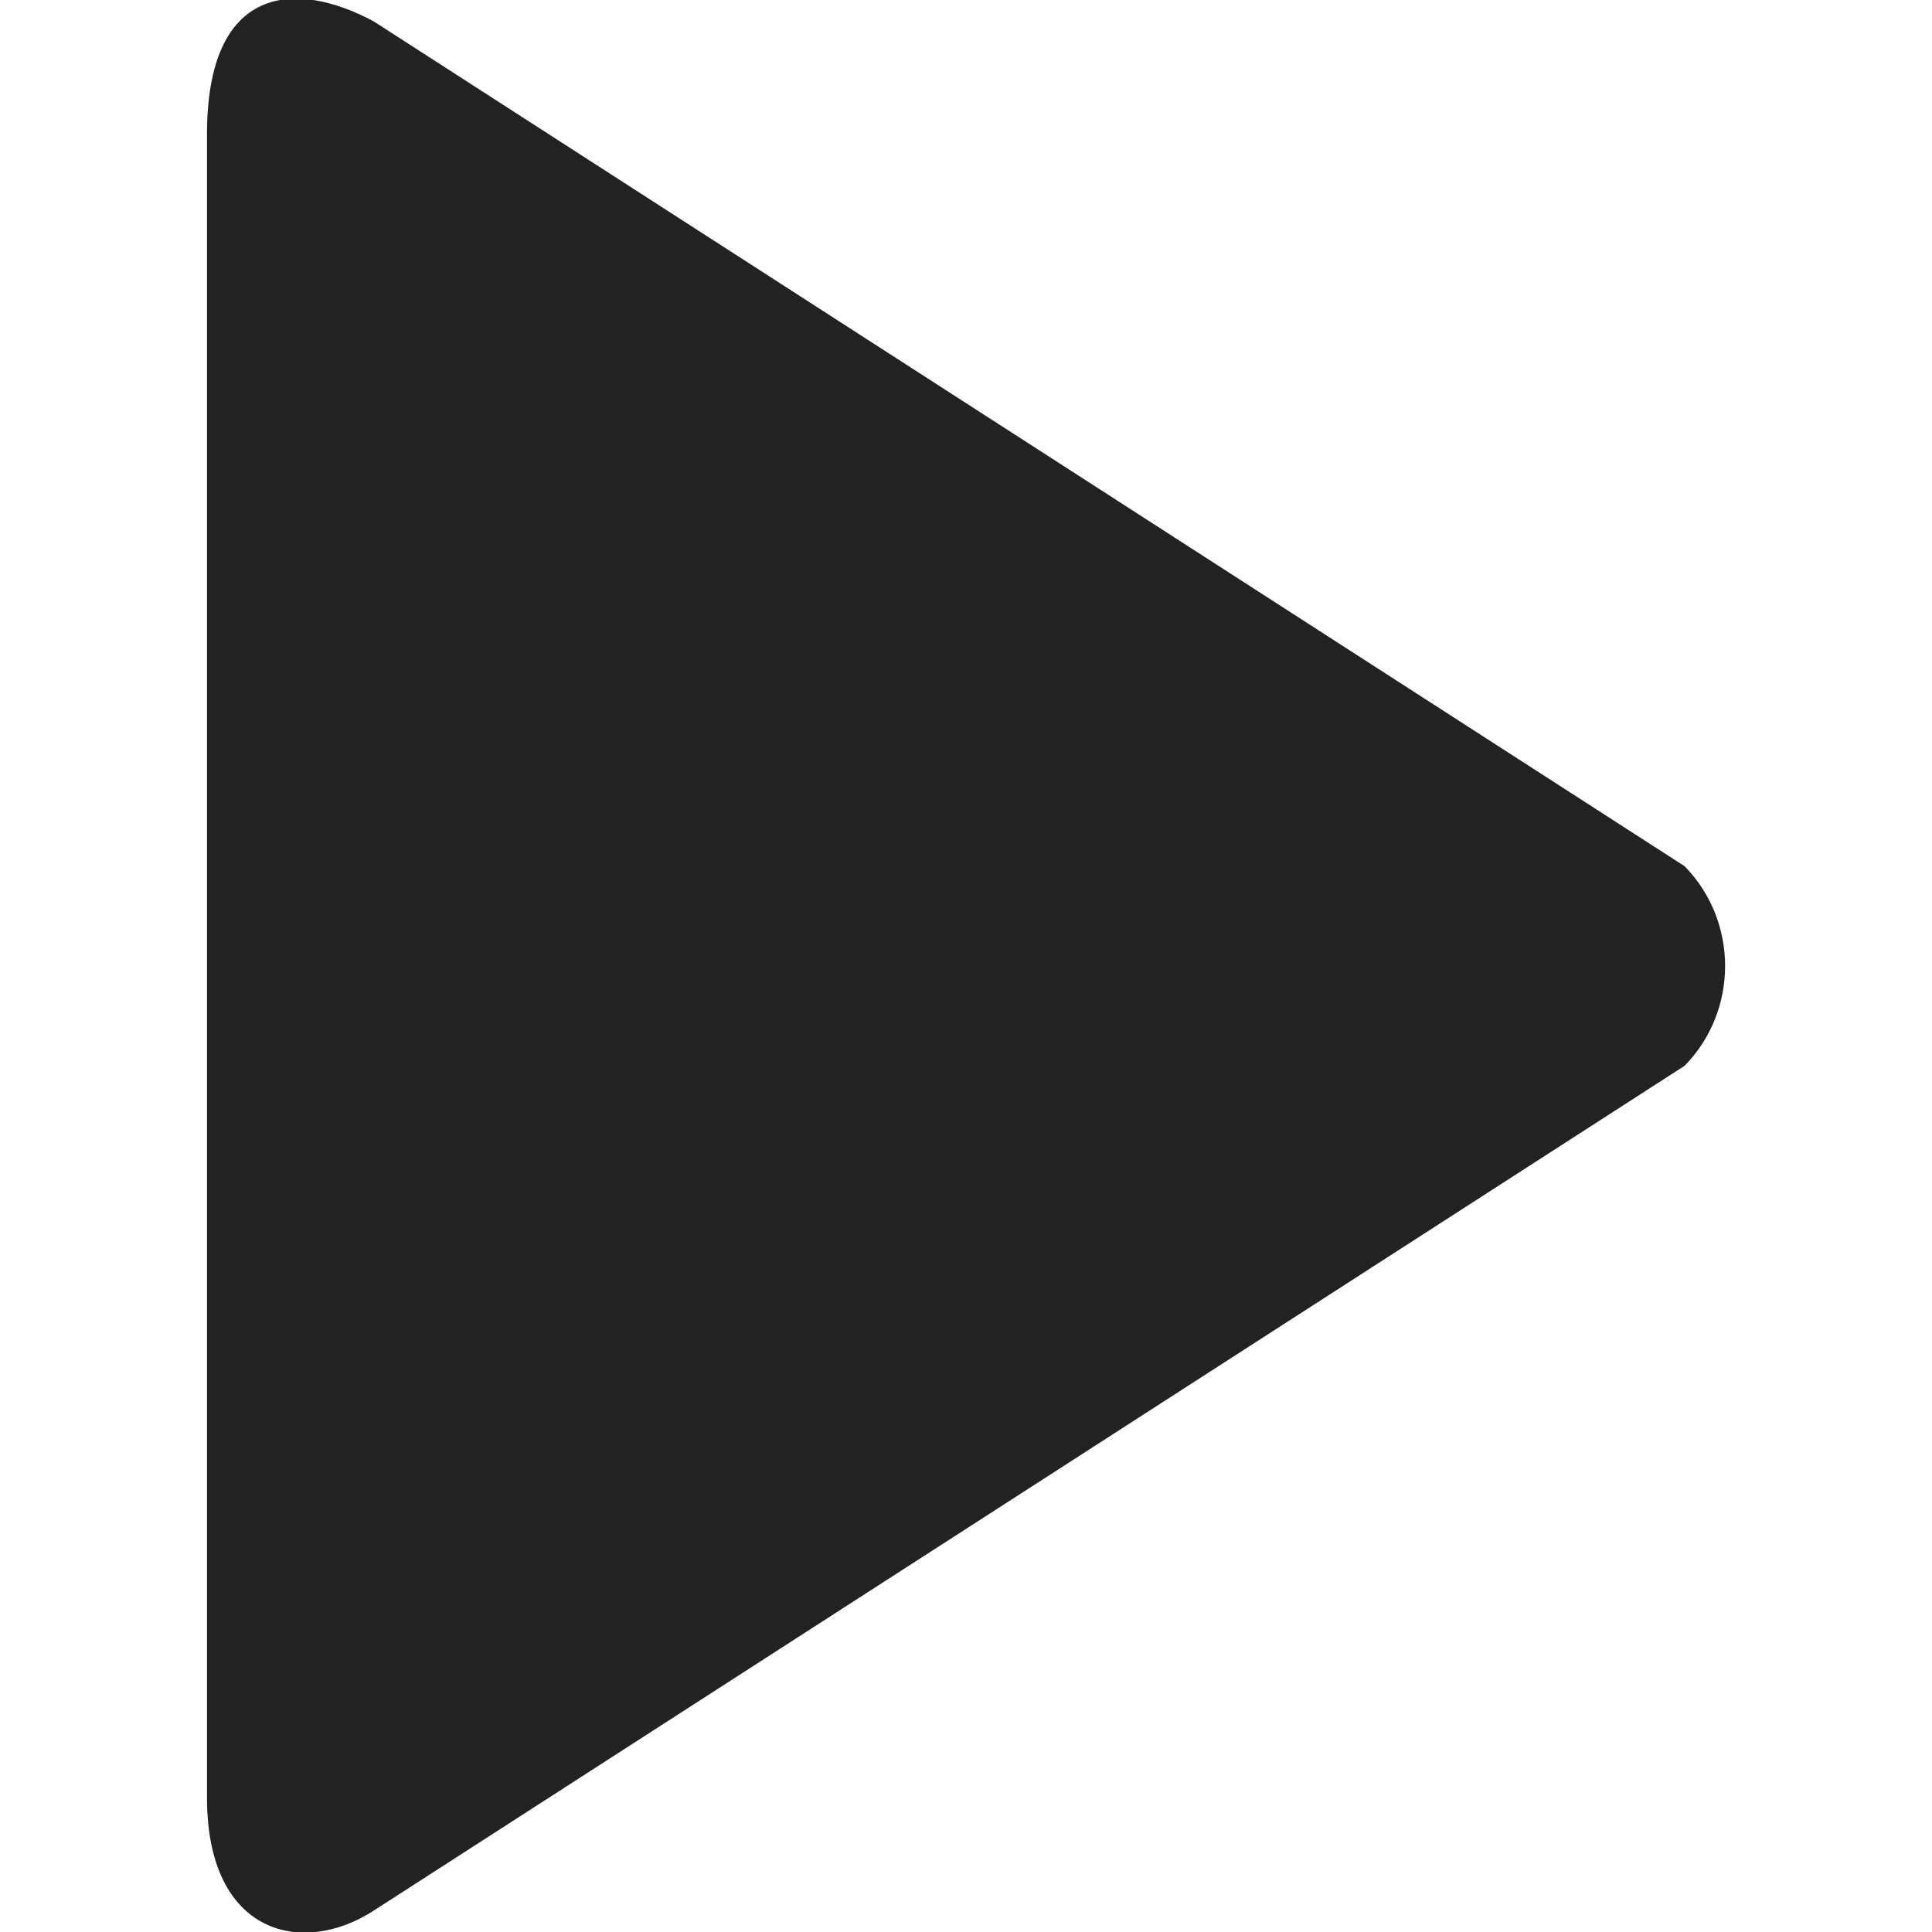
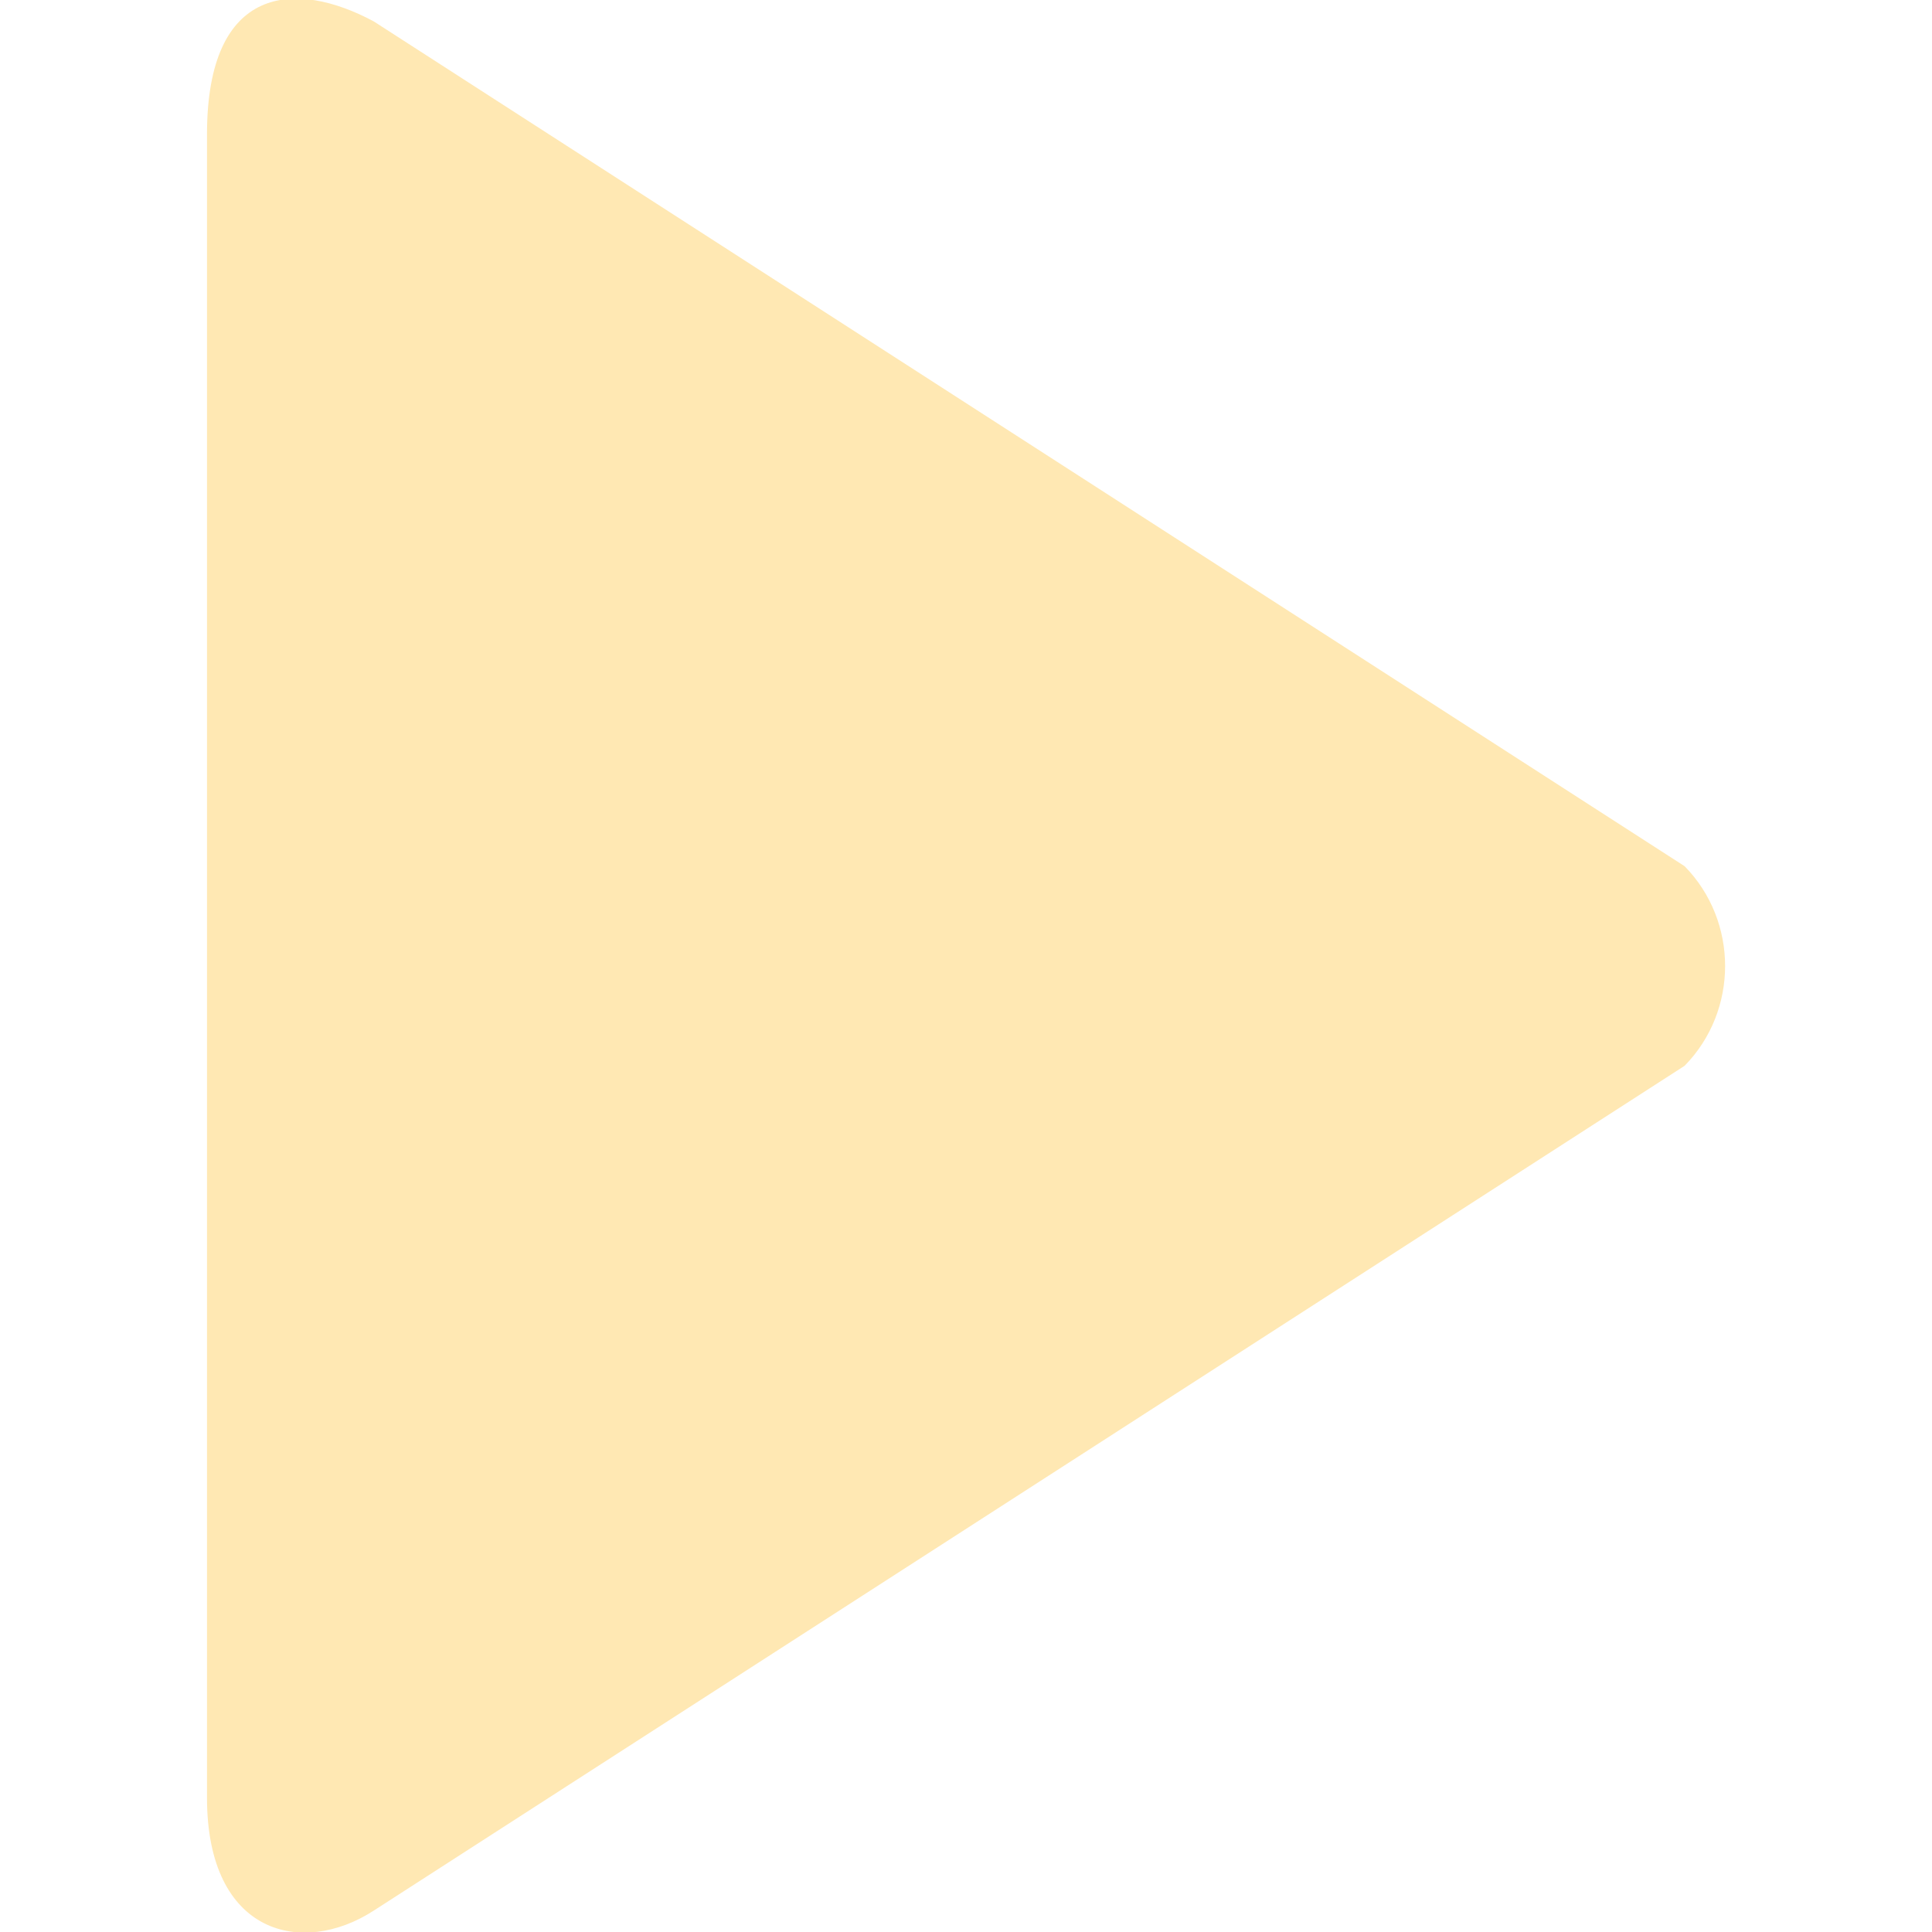
<svg xmlns="http://www.w3.org/2000/svg" width="800px" height="800px" viewBox="-3 0 28 28" version="1.1">
  <defs>

</defs>
  <g id="Page-1" stroke="none" stroke-width="1" fill="none" fill-rule="evenodd">
-     <g id="Icon-Set-Filled" transform="translate(-419, -571)" fill="#222222">
+     <g id="Icon-Set-Filled" transform="translate(-419, -571)" fill="#FFE8B3">
      <path d="M440.415,583.554 L421.418,571.311 C420.291,570.704 419,570.767 419,572.946 L419,597.054 C419,599.046 420.385,599.36 421.418,598.689 L440.415,586.446 C441.197,585.647 441.197,584.353 440.415,583.554" id="play">

</path>
    </g>
  </g>
</svg>
